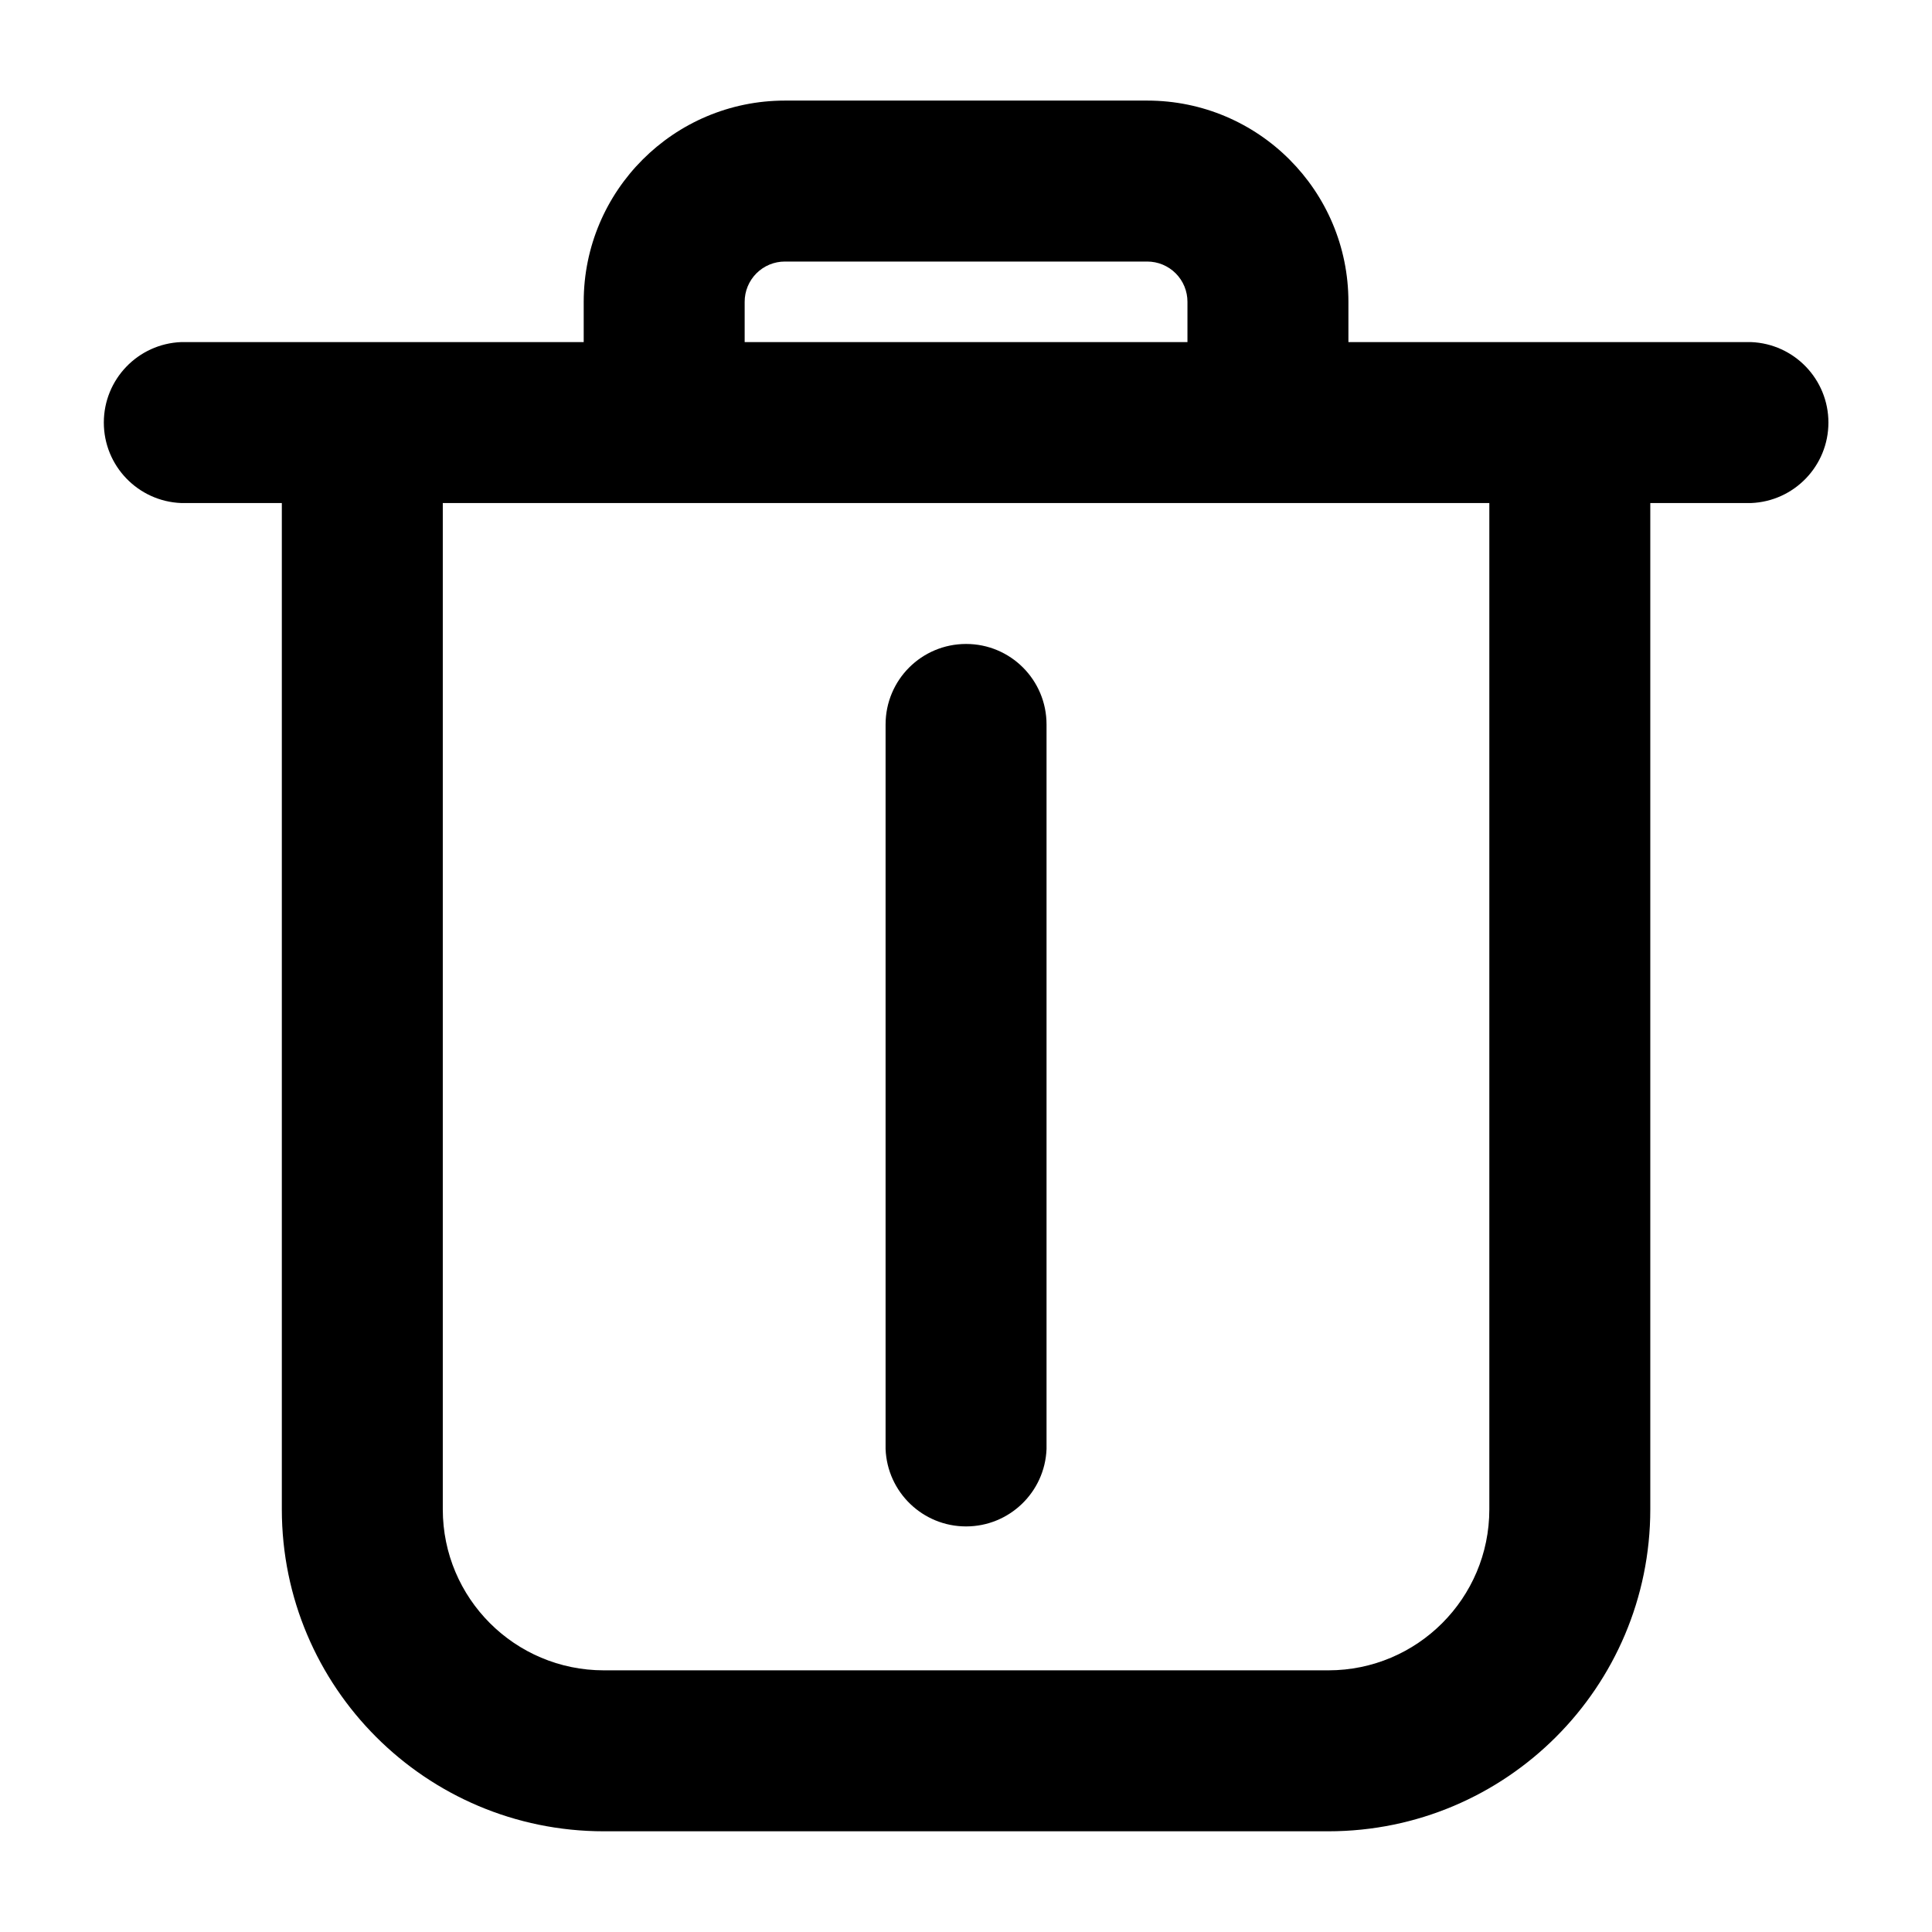
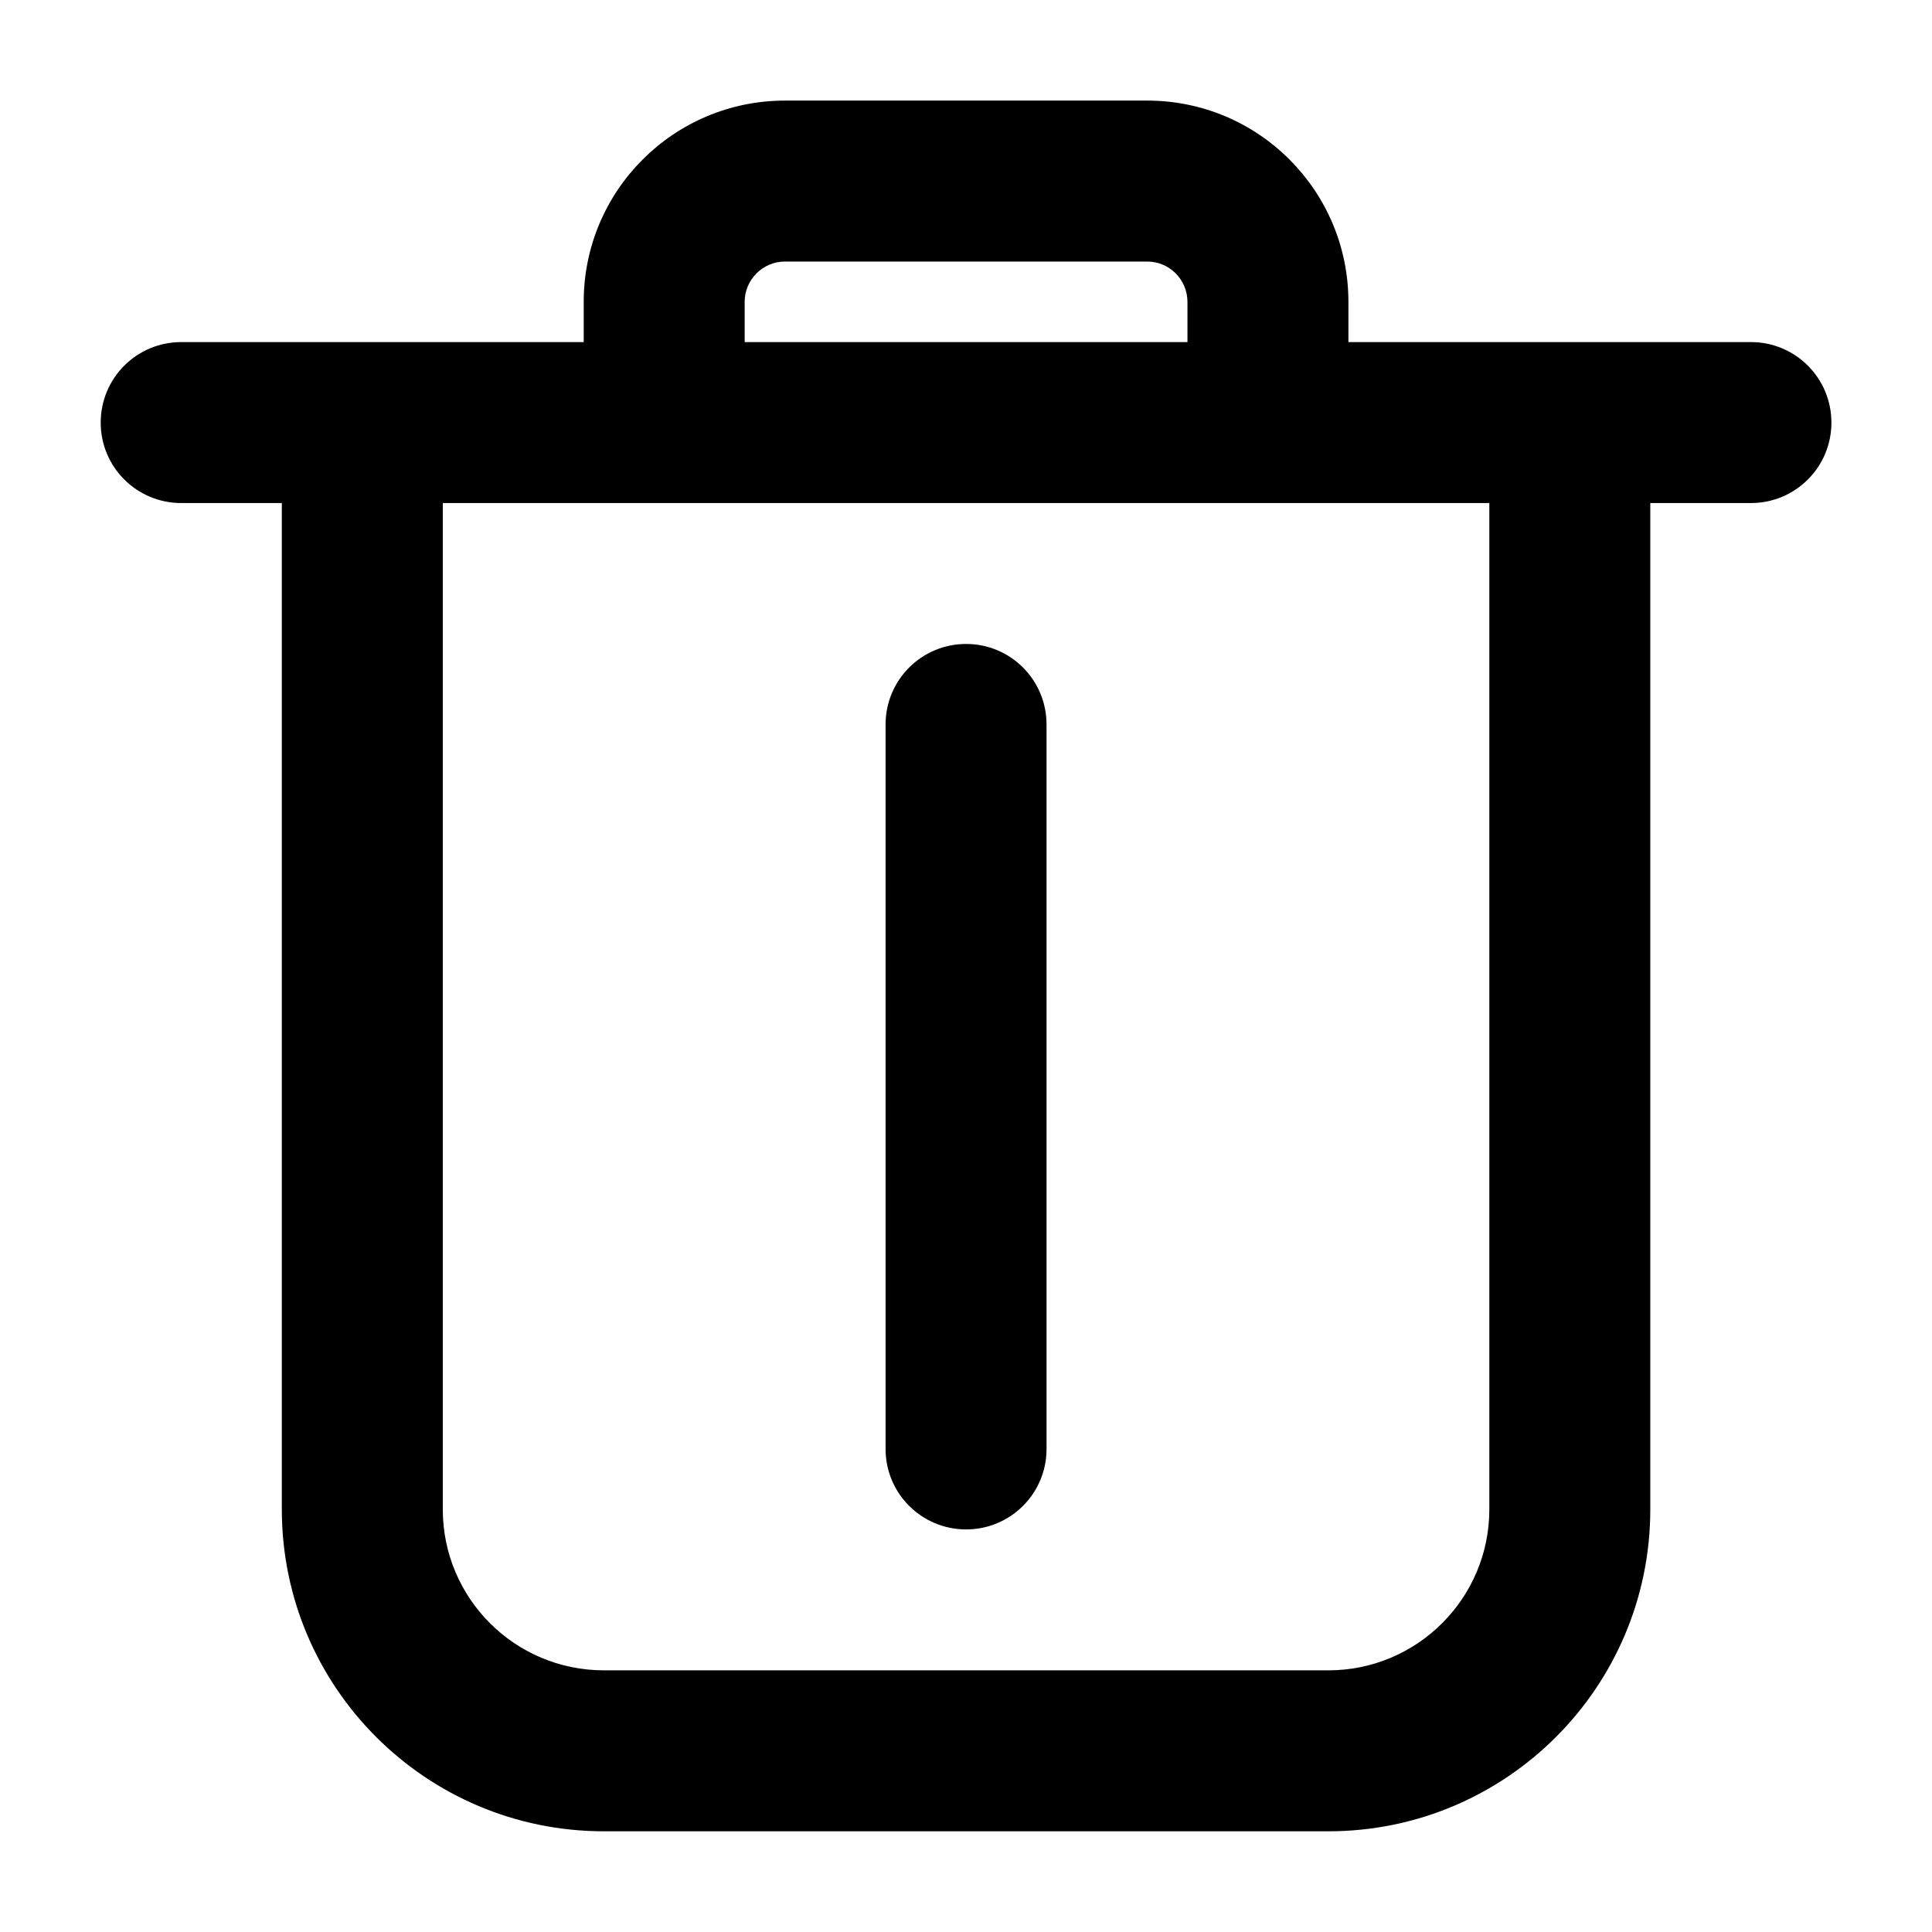
- <svg xmlns="http://www.w3.org/2000/svg" width="16" height="16">
-   <path fill-rule="evenodd" clip-rule="evenodd" d="M4.834 2.5c0-.92.746-1.667 1.667-1.667h3c.92 0 1.666.746 1.666 1.667v.333h3.334a.667.667 0 010 1.333h-.834V12.5a2.667 2.667 0 01-2.666 2.666H5A2.667 2.667 0 012.334 12.5V4.166h-.833a.667.667 0 010-1.333h3.333V2.5zm1.333.333h3.667V2.5a.333.333 0 00-.333-.334h-3a.333.333 0 00-.334.334v.333zm-2.5 1.333V12.5c0 .736.597 1.333 1.334 1.333h6c.736 0 1.333-.597 1.333-1.333V4.166H3.667zm4.334 1.167c.368 0 .666.298.666.667v6a.667.667 0 01-1.333 0V6c0-.369.298-.667.667-.667z" />
+ <svg xmlns="http://www.w3.org/2000/svg" width="16" height="16" viewBox="0 0 16 16">
+   <path fill-rule="evenodd" clip-rule="evenodd" d="M4.834 2.5C4.834 1.579 5.58 0.833 6.501 0.833H9.501C10.421 0.833 11.167 1.579 11.167 2.5V2.833H14.501C14.869 2.833 15.167 3.131 15.167 3.5C15.167 3.868 14.869 4.166 14.501 4.166H13.667V12.5C13.667 13.972 12.473 15.166 11.001 15.166H5.001C3.528 15.166 2.334 13.972 2.334 12.5V4.166H1.501C1.132 4.166 0.834 3.868 0.834 3.5C0.834 3.131 1.132 2.833 1.501 2.833H4.834V2.5ZM6.167 2.833H9.834V2.5C9.834 2.316 9.685 2.166 9.501 2.166H6.501C6.317 2.166 6.167 2.316 6.167 2.5V2.833ZM3.667 4.166V12.5C3.667 13.236 4.264 13.833 5.001 13.833H11.001C11.737 13.833 12.334 13.236 12.334 12.5V4.166H3.667ZM8.001 5.333C8.369 5.333 8.667 5.631 8.667 6L8.667 12C8.667 12.368 8.369 12.666 8.001 12.666C7.632 12.666 7.334 12.368 7.334 12L7.334 6C7.334 5.631 7.632 5.333 8.001 5.333Z" />
</svg>
